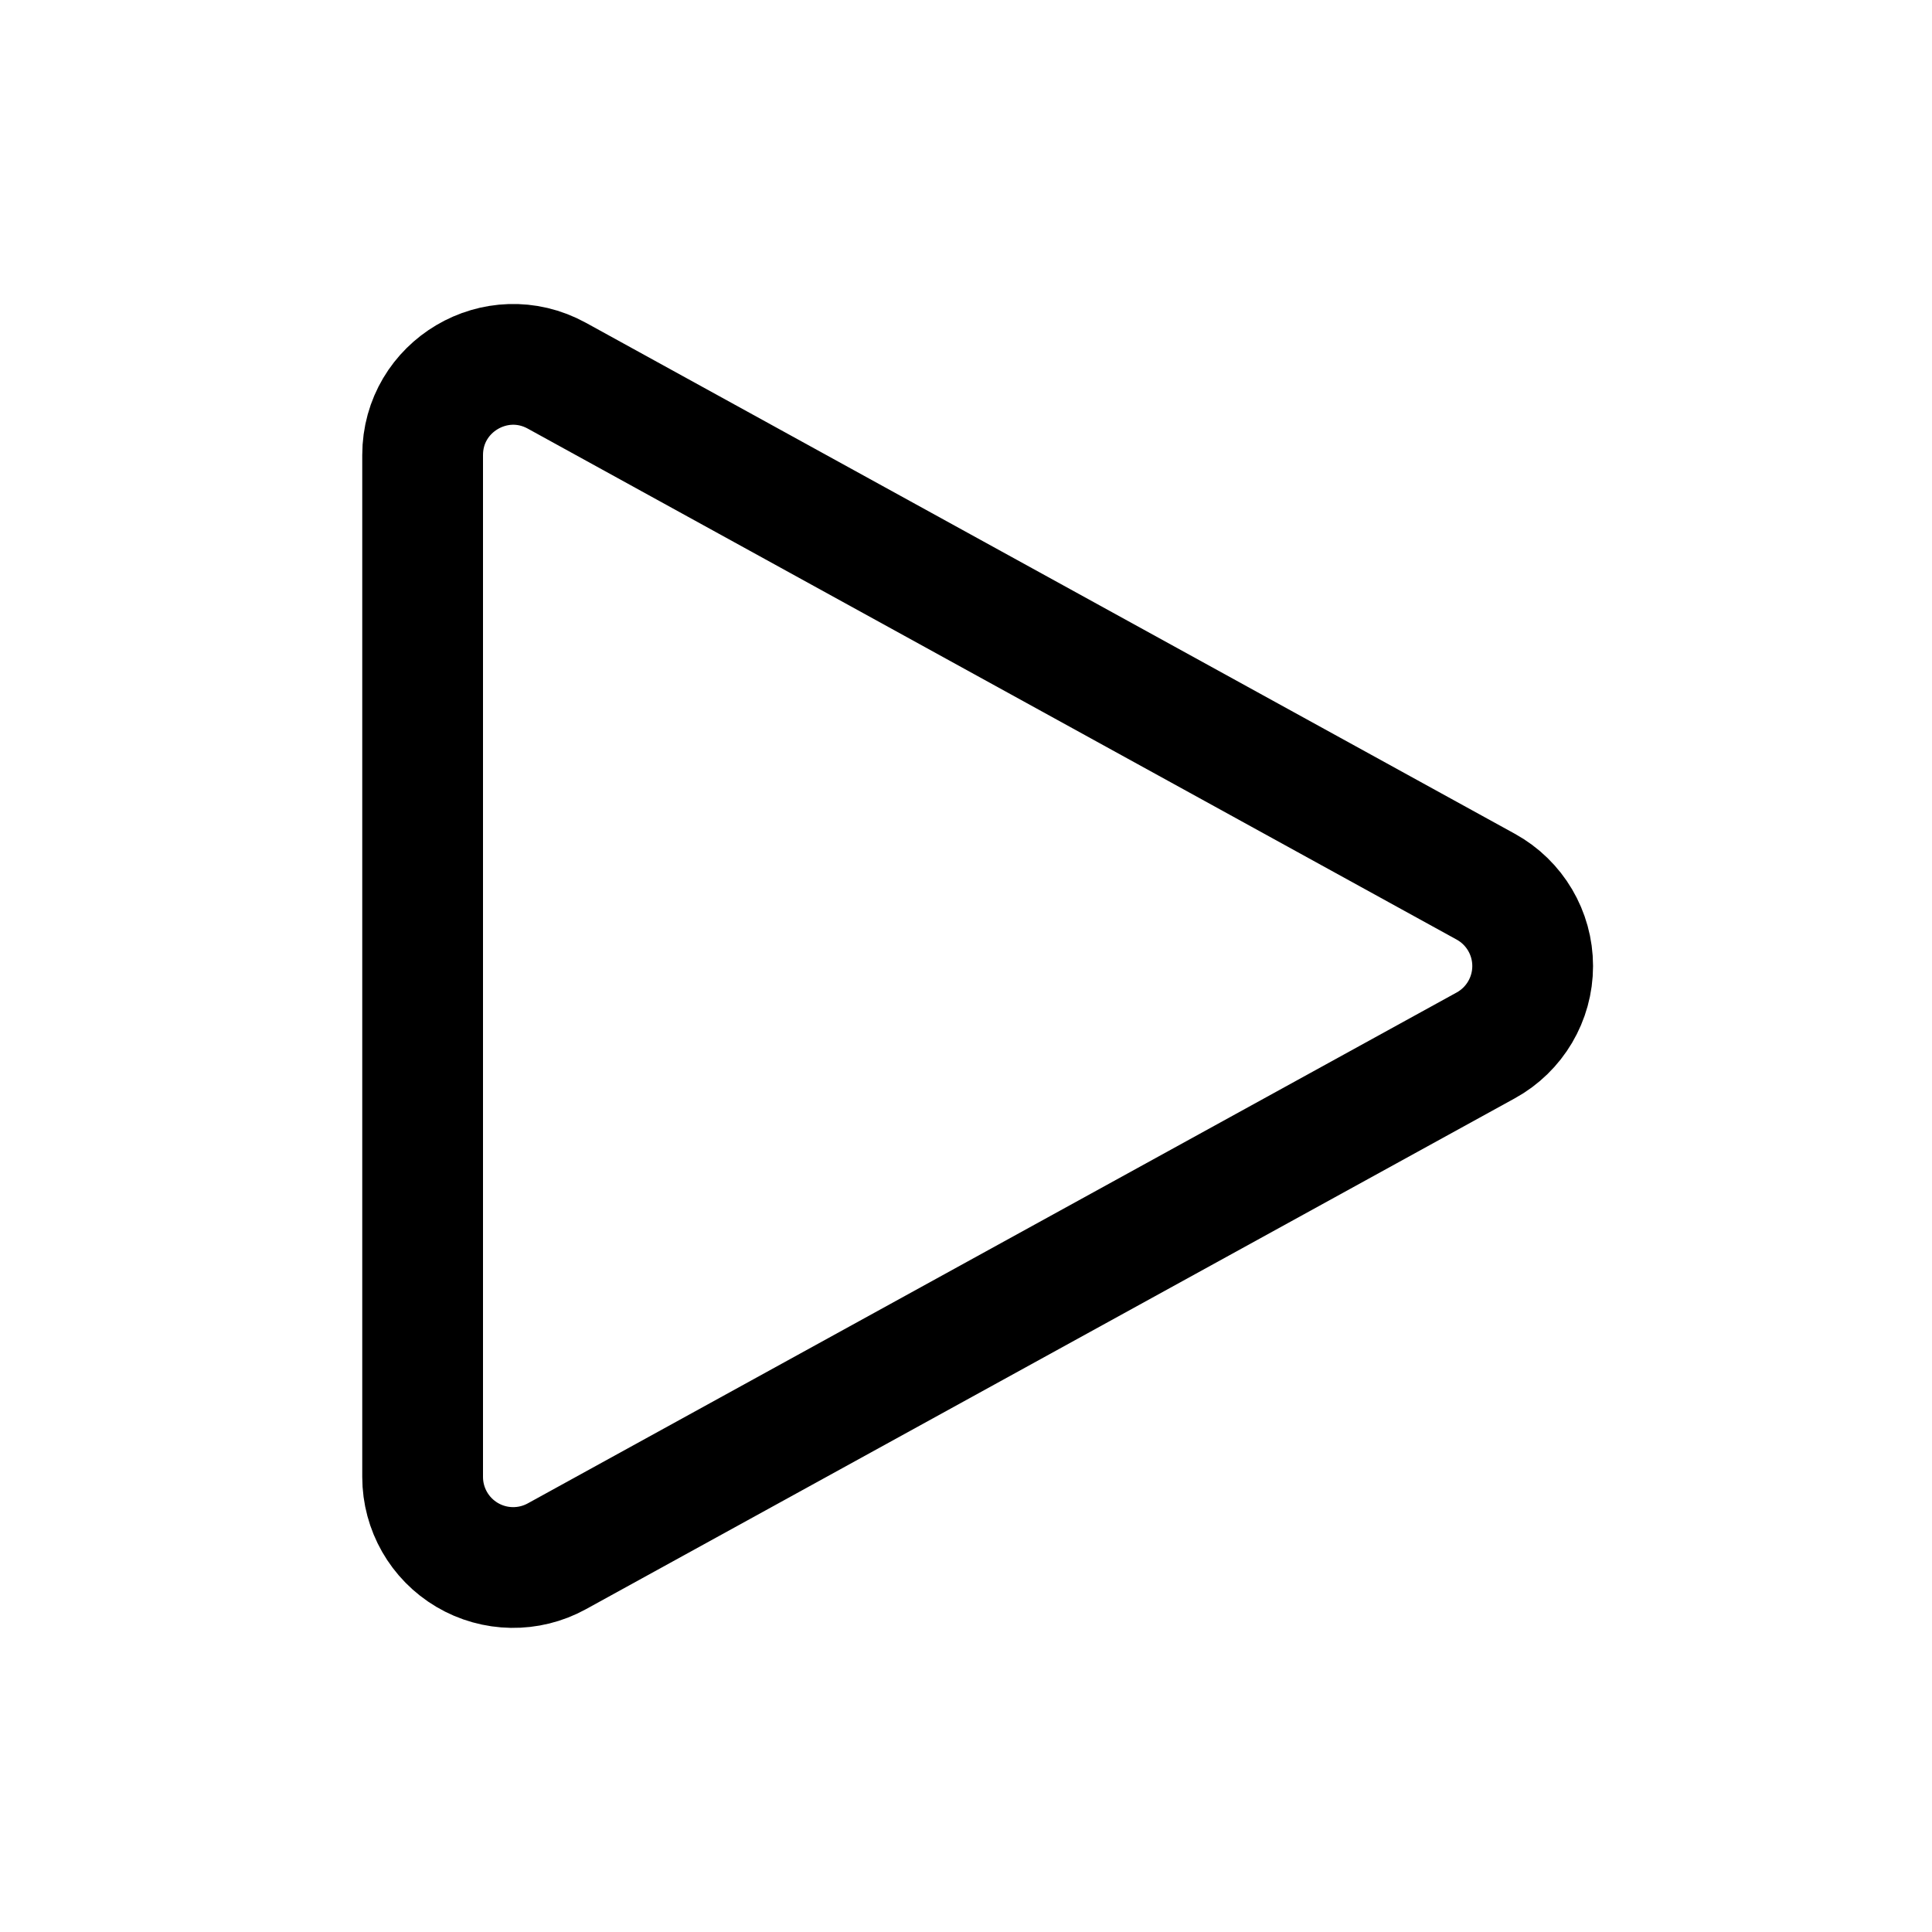
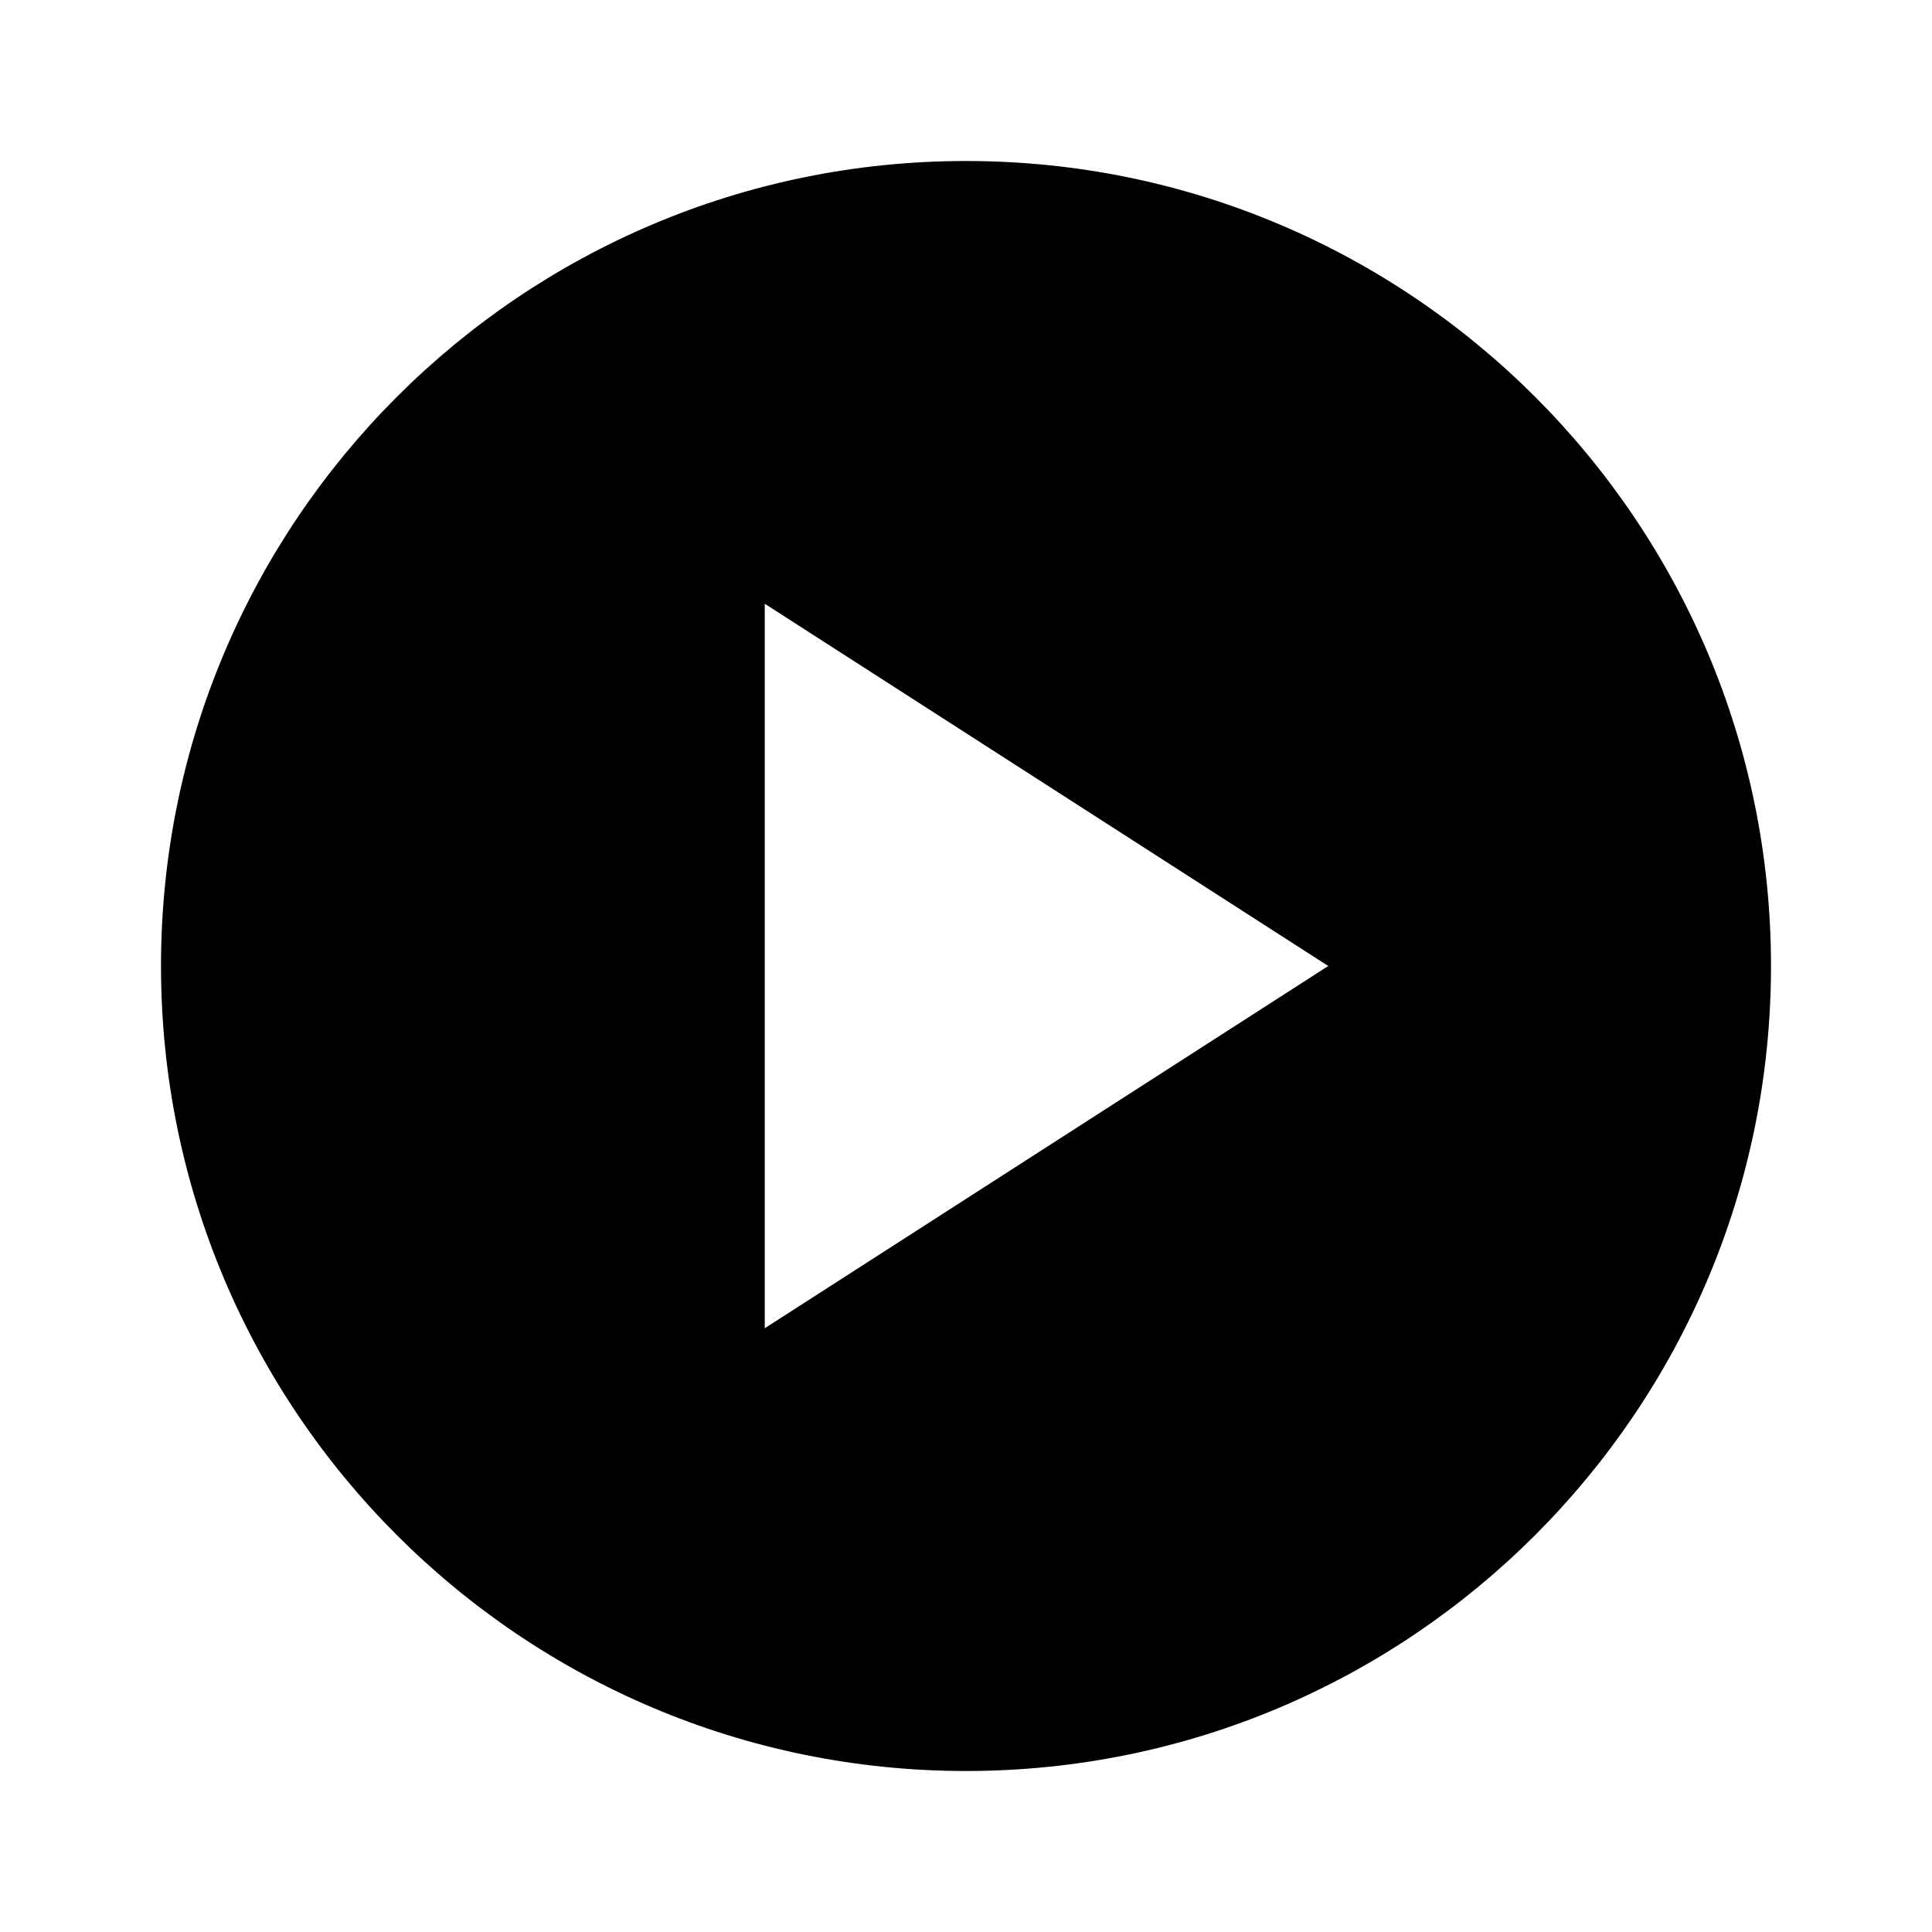
- <svg xmlns="http://www.w3.org/2000/svg" fill="none" viewBox="0 0 24 24" stroke-width="1.5" stroke="currentColor" class="w-6 h-6">
-   <path stroke-linecap="round" stroke-linejoin="round" d="M5.25 5.653c0-.856.917-1.398 1.667-.986l11.54 6.348a1.125 1.125 0 010 1.971l-11.54 6.347a1.125 1.125 0 01-1.667-.985V5.653z" />
+ <svg xmlns="http://www.w3.org/2000/svg" enable-background="new 0 0 24 24" height="24px" viewBox="0 0 24 24" width="24px" fill="#000000">
+   <g>
+     <rect fill="none" height="24" width="24" />
+   </g>
+   <g>
+     <path d="M12,2C6.48,2,2,6.48,2,12s4.48,10,10,10s10-4.48,10-10S17.52,2,12,2z M9.5,16.5v-9l7,4.5L9.5,16.5z" />
+   </g>
</svg>
